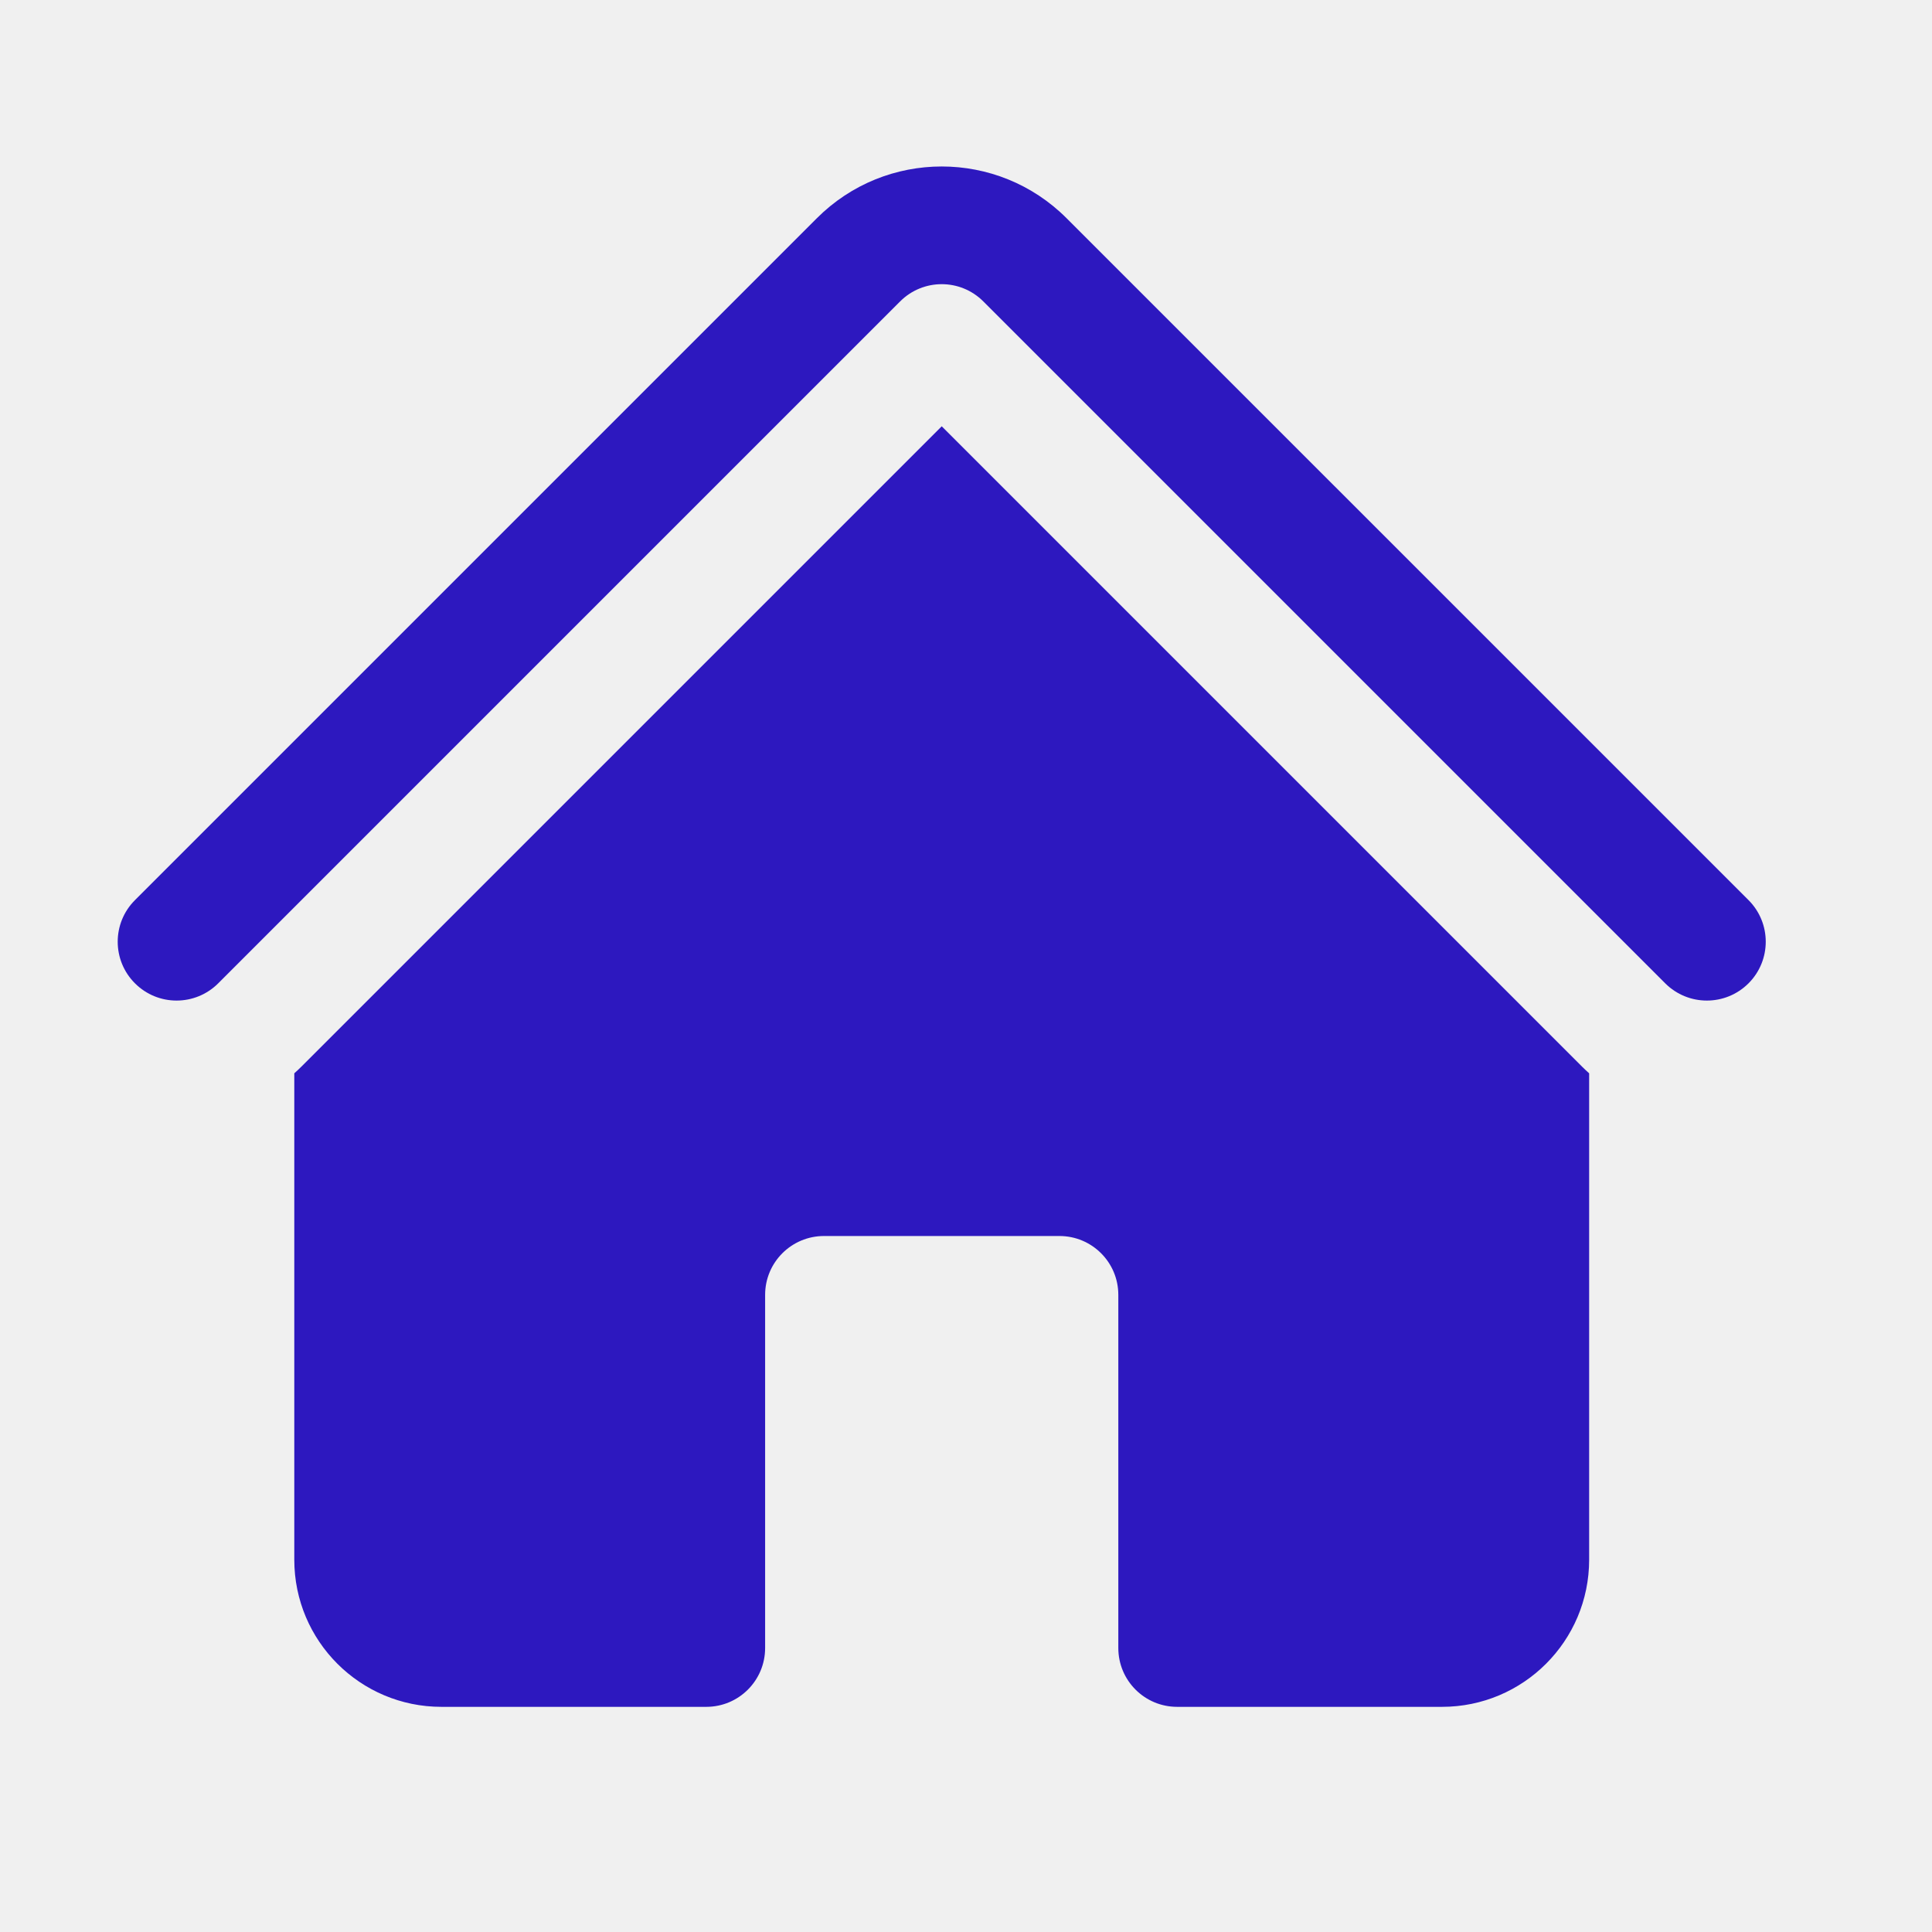
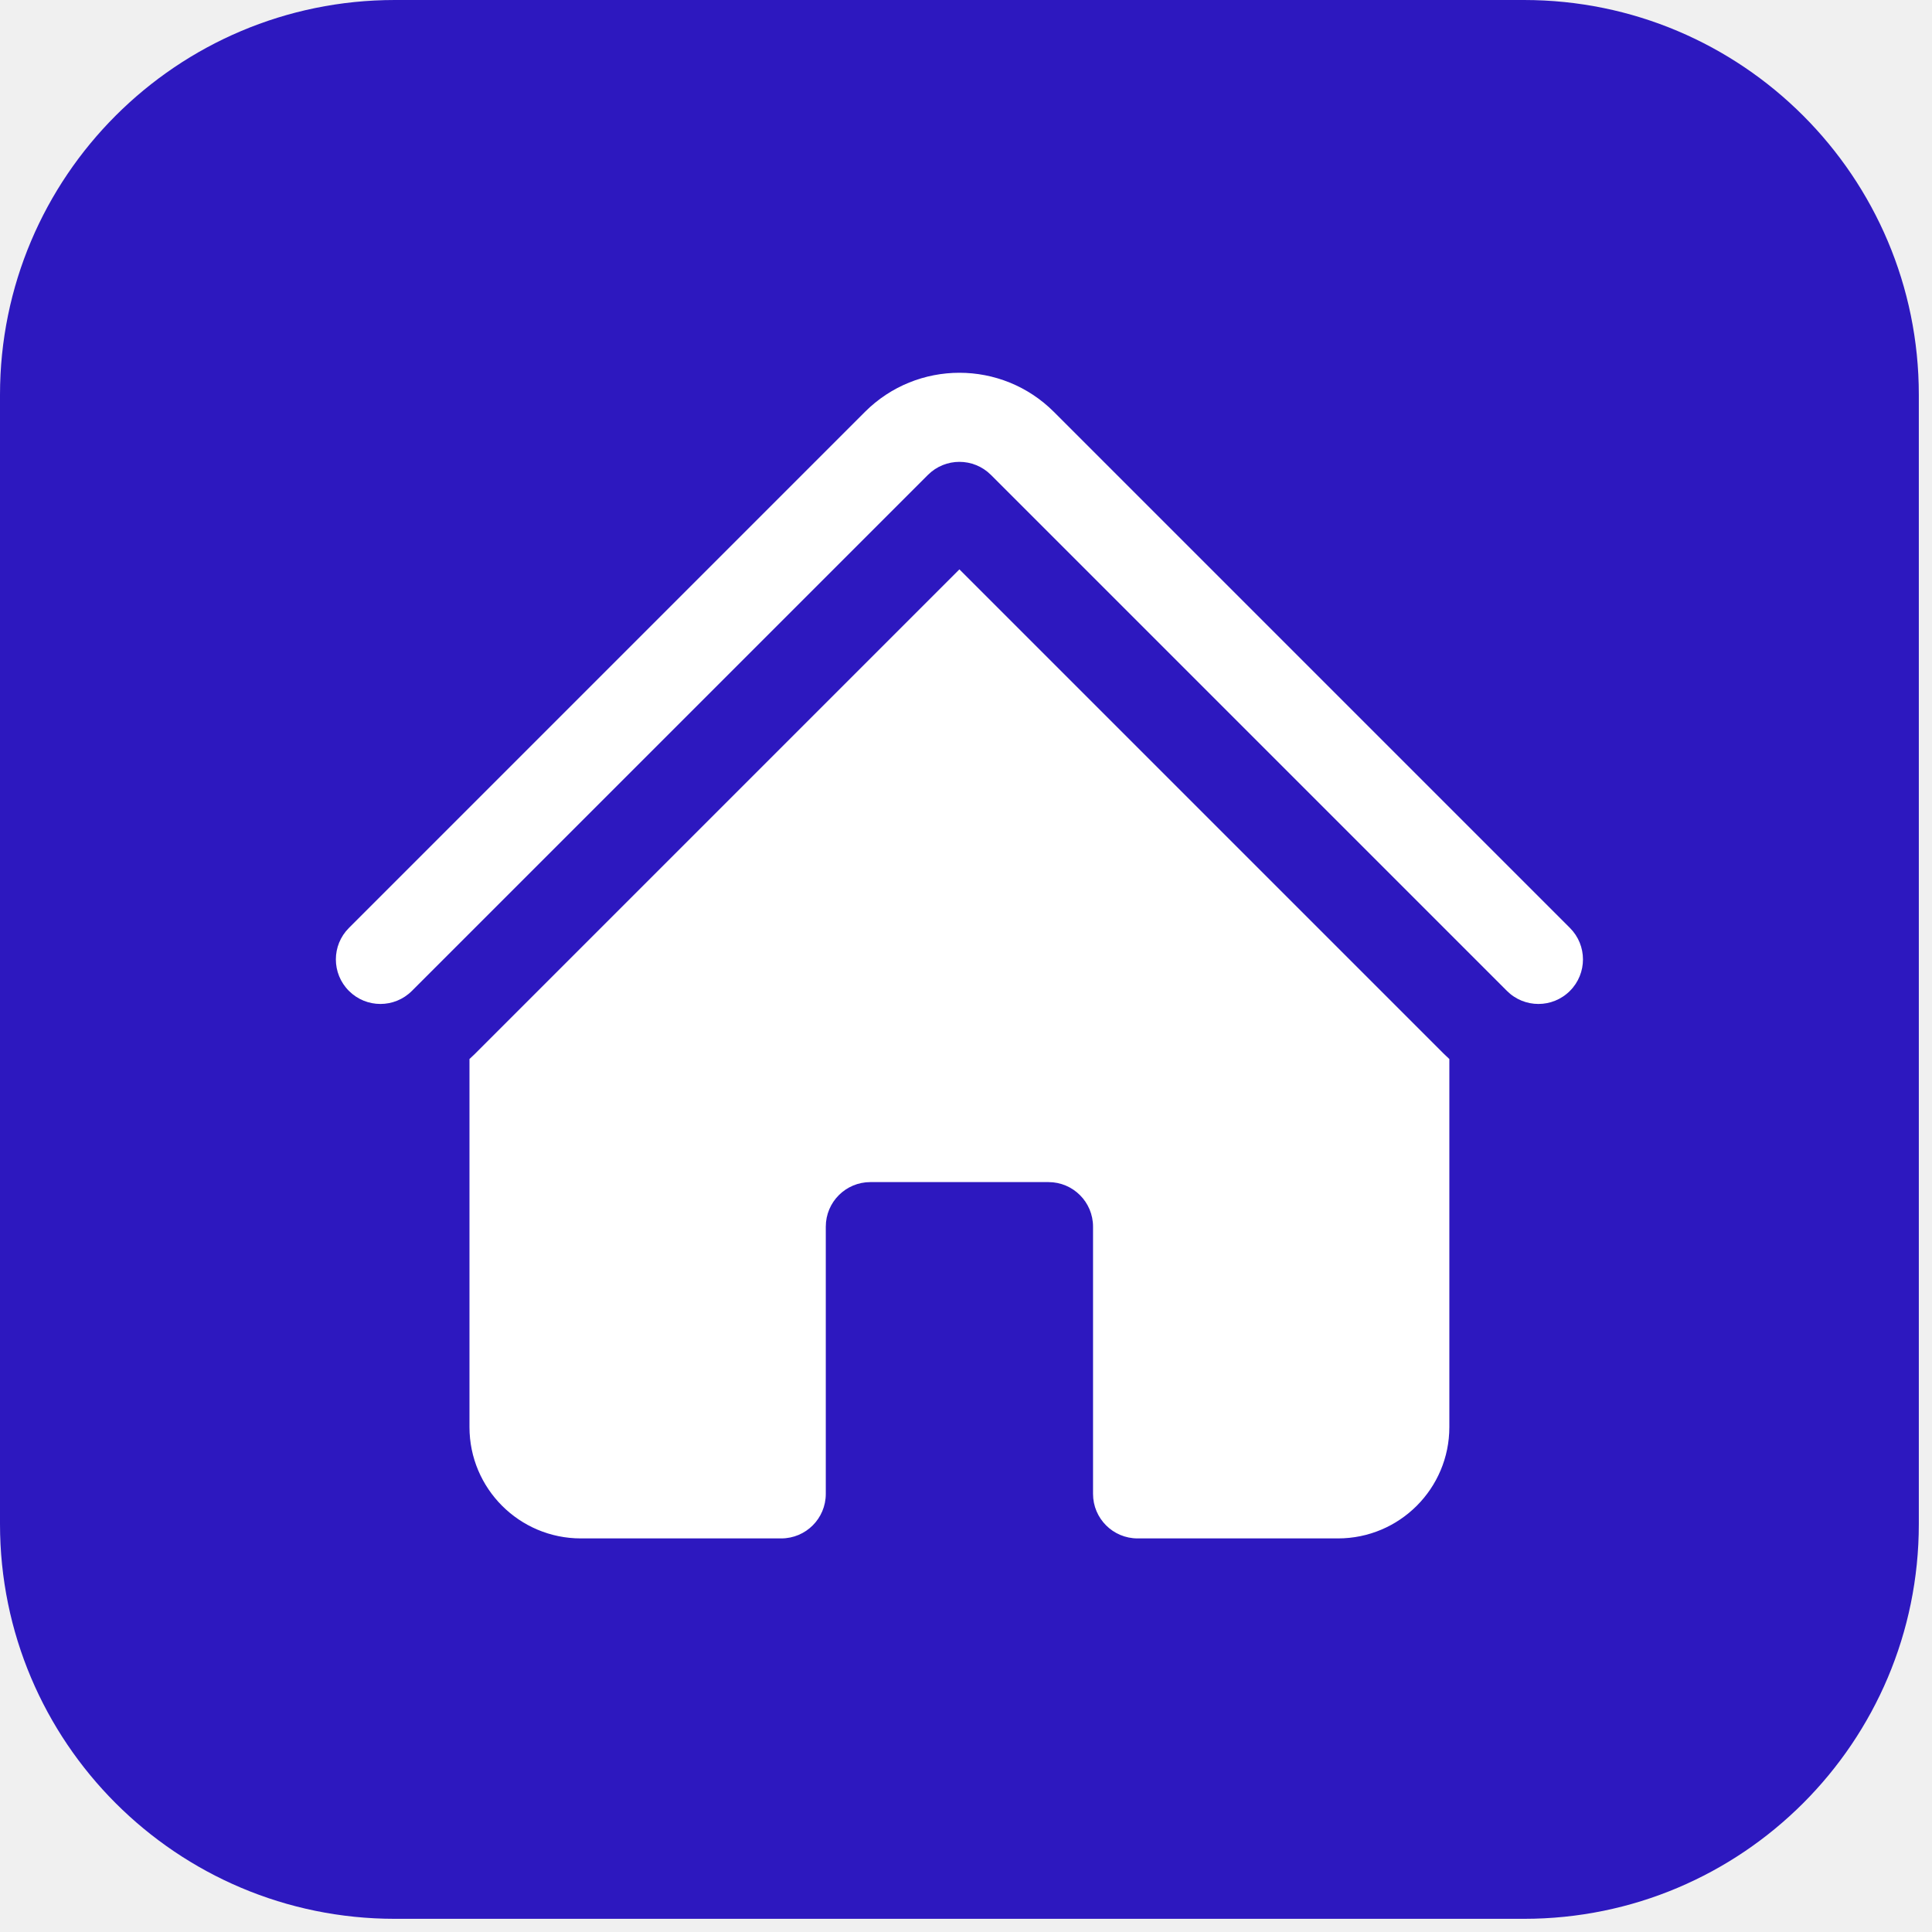
- <svg xmlns="http://www.w3.org/2000/svg" width="37" height="37" viewBox="0 0 37 37" fill="none">
-   <path d="M17.238 5.773C17.678 5.332 18.392 5.332 18.832 5.773L31.891 18.832C32.332 19.272 33.045 19.272 33.486 18.832C33.926 18.392 33.926 17.678 33.486 17.238L20.426 4.179C19.106 2.858 16.965 2.858 15.644 4.179L2.585 17.238C2.144 17.678 2.144 18.392 2.585 18.832C3.025 19.272 3.738 19.272 4.179 18.832L17.238 5.773Z" fill="#2D18BF" />
-   <path d="M18.035 8.164L30.297 20.426C30.342 20.471 30.388 20.514 30.434 20.555V29.87C30.434 31.427 29.172 32.688 27.616 32.688H22.544C21.921 32.688 21.417 32.184 21.417 31.561V24.798C21.417 24.175 20.912 23.671 20.289 23.671H15.781C15.158 23.671 14.653 24.175 14.653 24.798V31.561C14.653 32.184 14.149 32.688 13.526 32.688H8.454C6.898 32.688 5.636 31.427 5.636 29.87V20.555C5.682 20.514 5.728 20.471 5.773 20.426L18.035 8.164Z" fill="#2D18BF" />
+ <svg xmlns="http://www.w3.org/2000/svg" width="61" height="61" viewBox="0 0 61 61" fill="none">
+   <rect width="60.584" height="60.584" rx="12.467" fill="#2D18BF" />
+   <path d="M29.298 14.994C29.847 14.445 30.737 14.445 31.287 14.994L47.579 31.286C48.128 31.836 49.019 31.836 49.568 31.286C50.117 30.737 50.117 29.847 49.568 29.298L33.275 13.005C31.628 11.358 28.957 11.358 27.309 13.005L11.017 29.298C10.467 29.847 10.467 30.737 11.017 31.286C11.566 31.836 12.456 31.836 13.005 31.286L29.298 14.994Z" fill="white" />
+   <path d="M30.292 17.977L45.59 33.275C45.646 33.331 45.703 33.385 45.761 33.437V45.058C45.761 46.999 44.187 48.573 42.245 48.573H35.917C35.141 48.573 34.511 47.944 34.511 47.167V38.73C34.511 37.953 33.881 37.323 33.105 37.323H27.48C26.703 37.323 26.073 37.953 26.073 38.73V47.167C26.073 47.944 25.444 48.573 24.667 48.573H18.339C16.398 48.573 14.823 46.999 14.823 45.058V33.437C14.881 33.385 14.938 33.331 14.994 33.275L30.292 17.977Z" fill="white" />
</svg>
